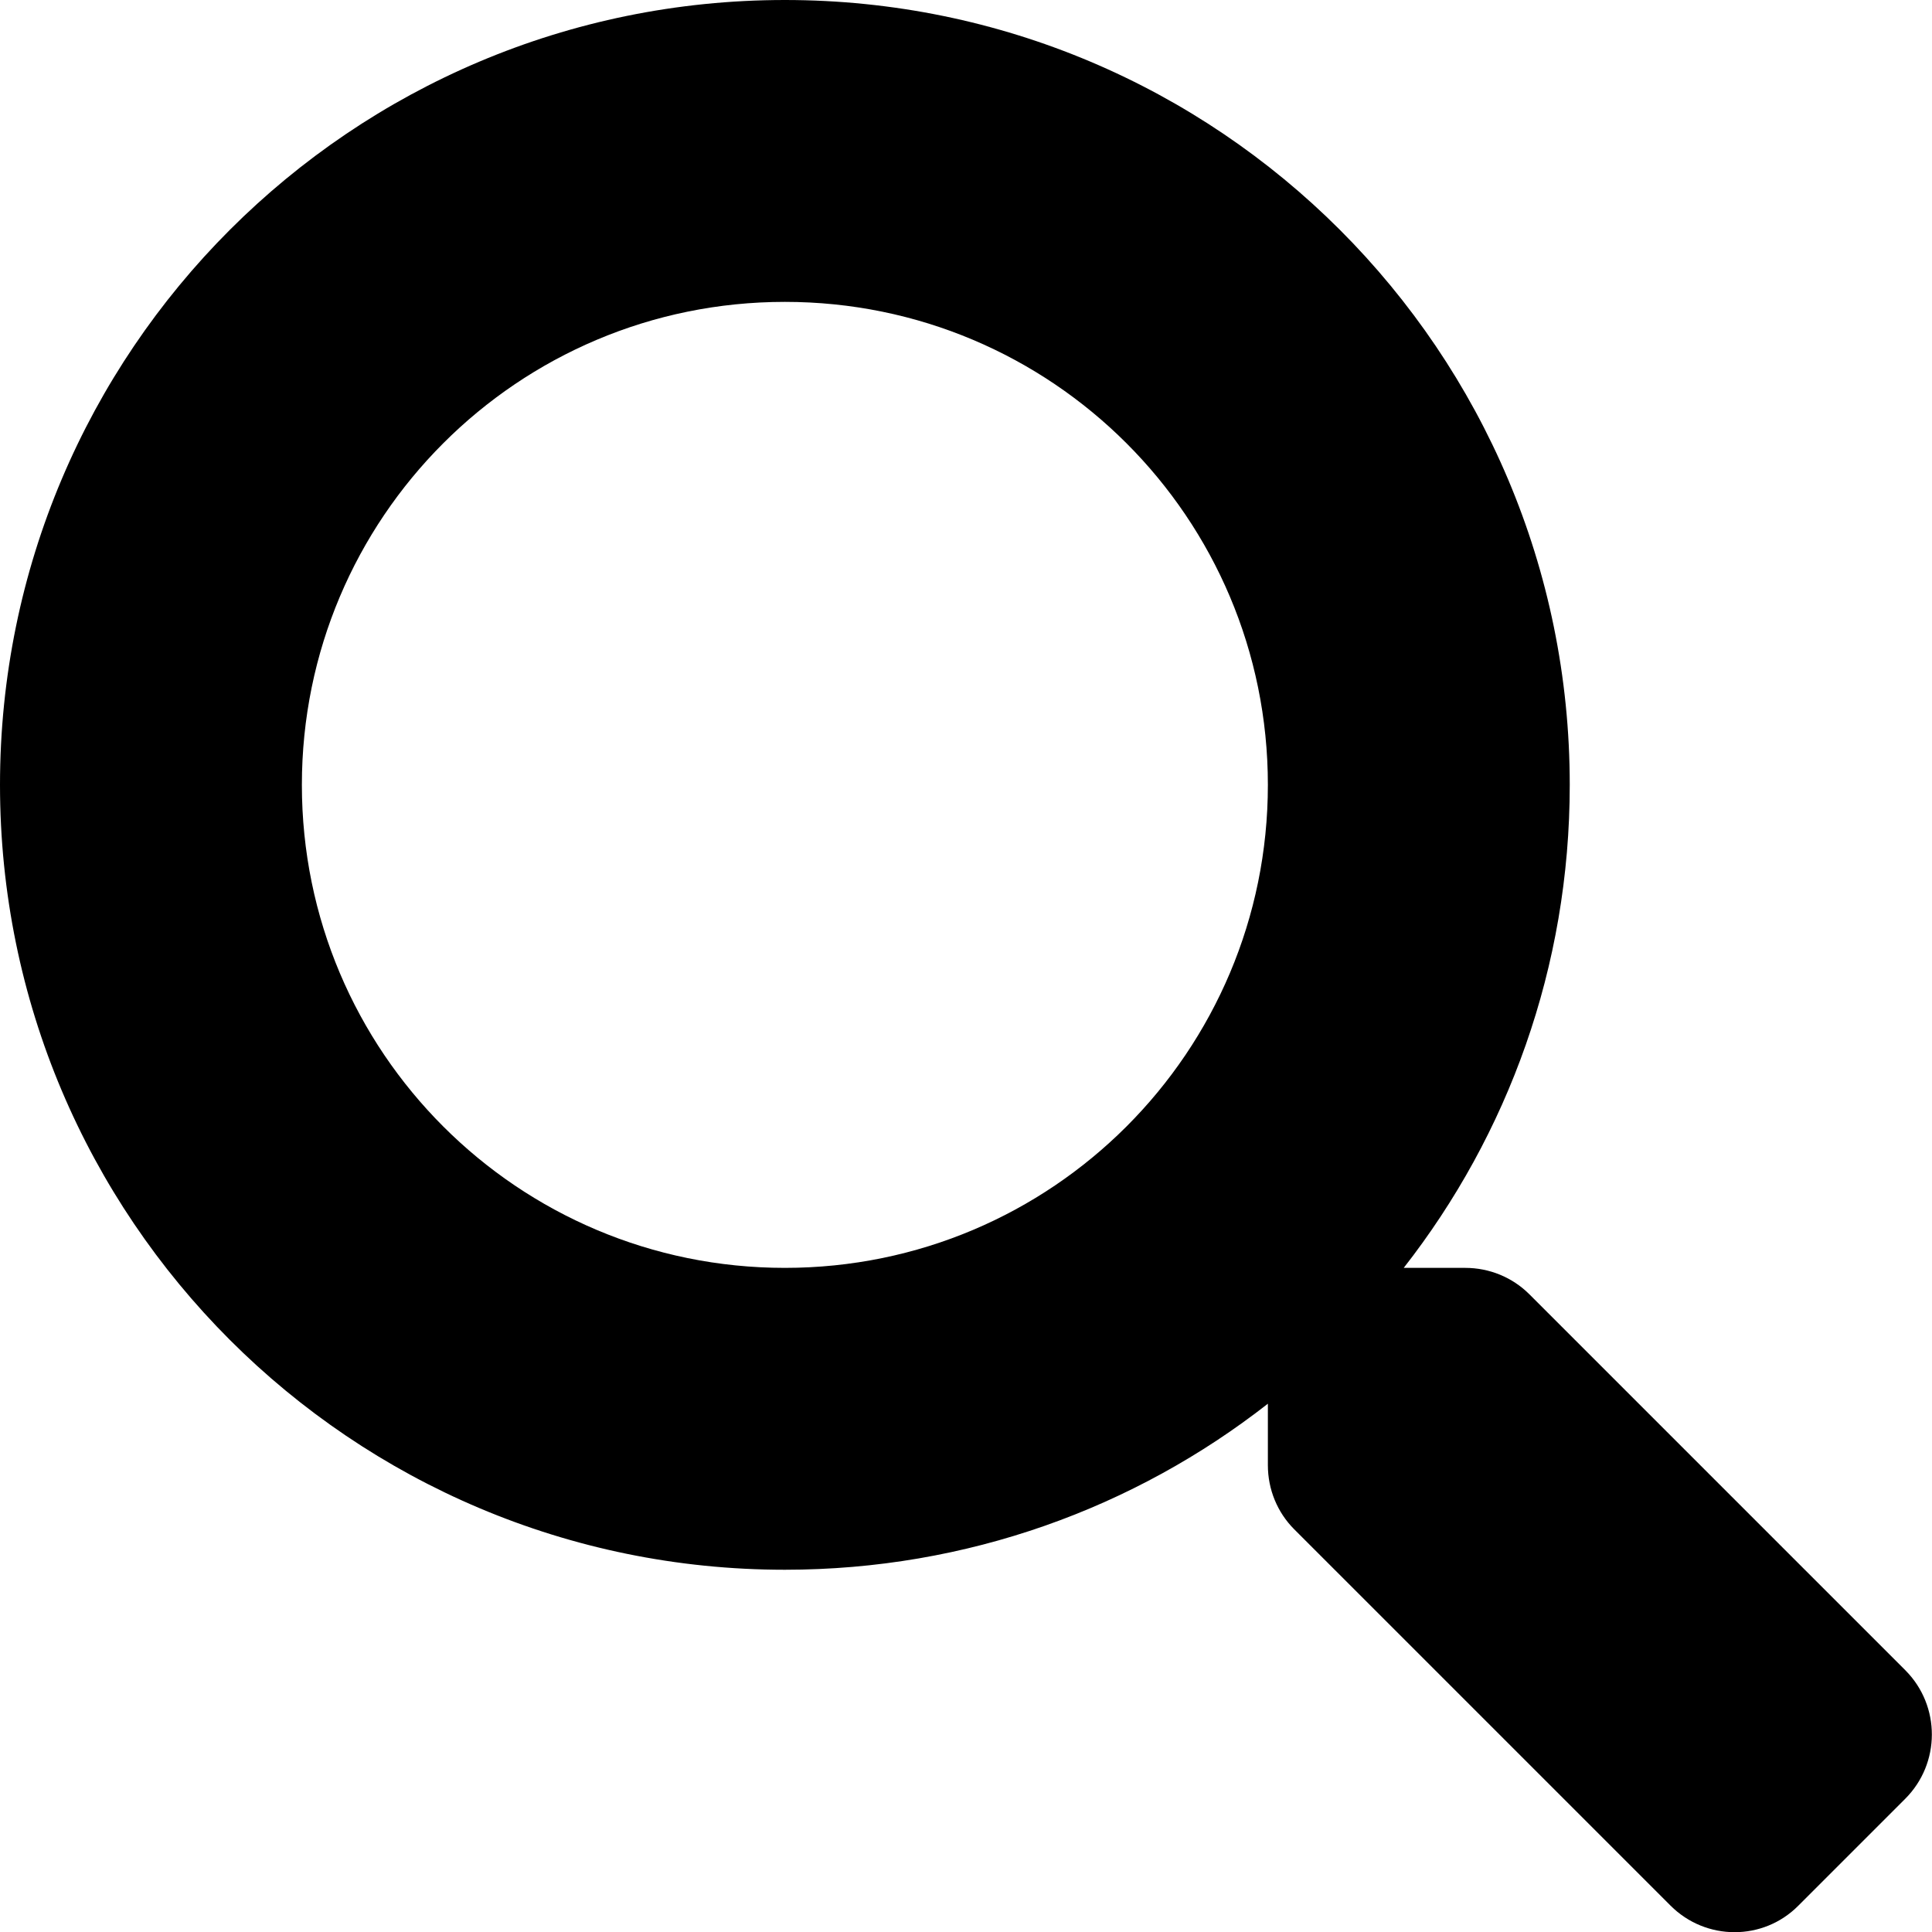
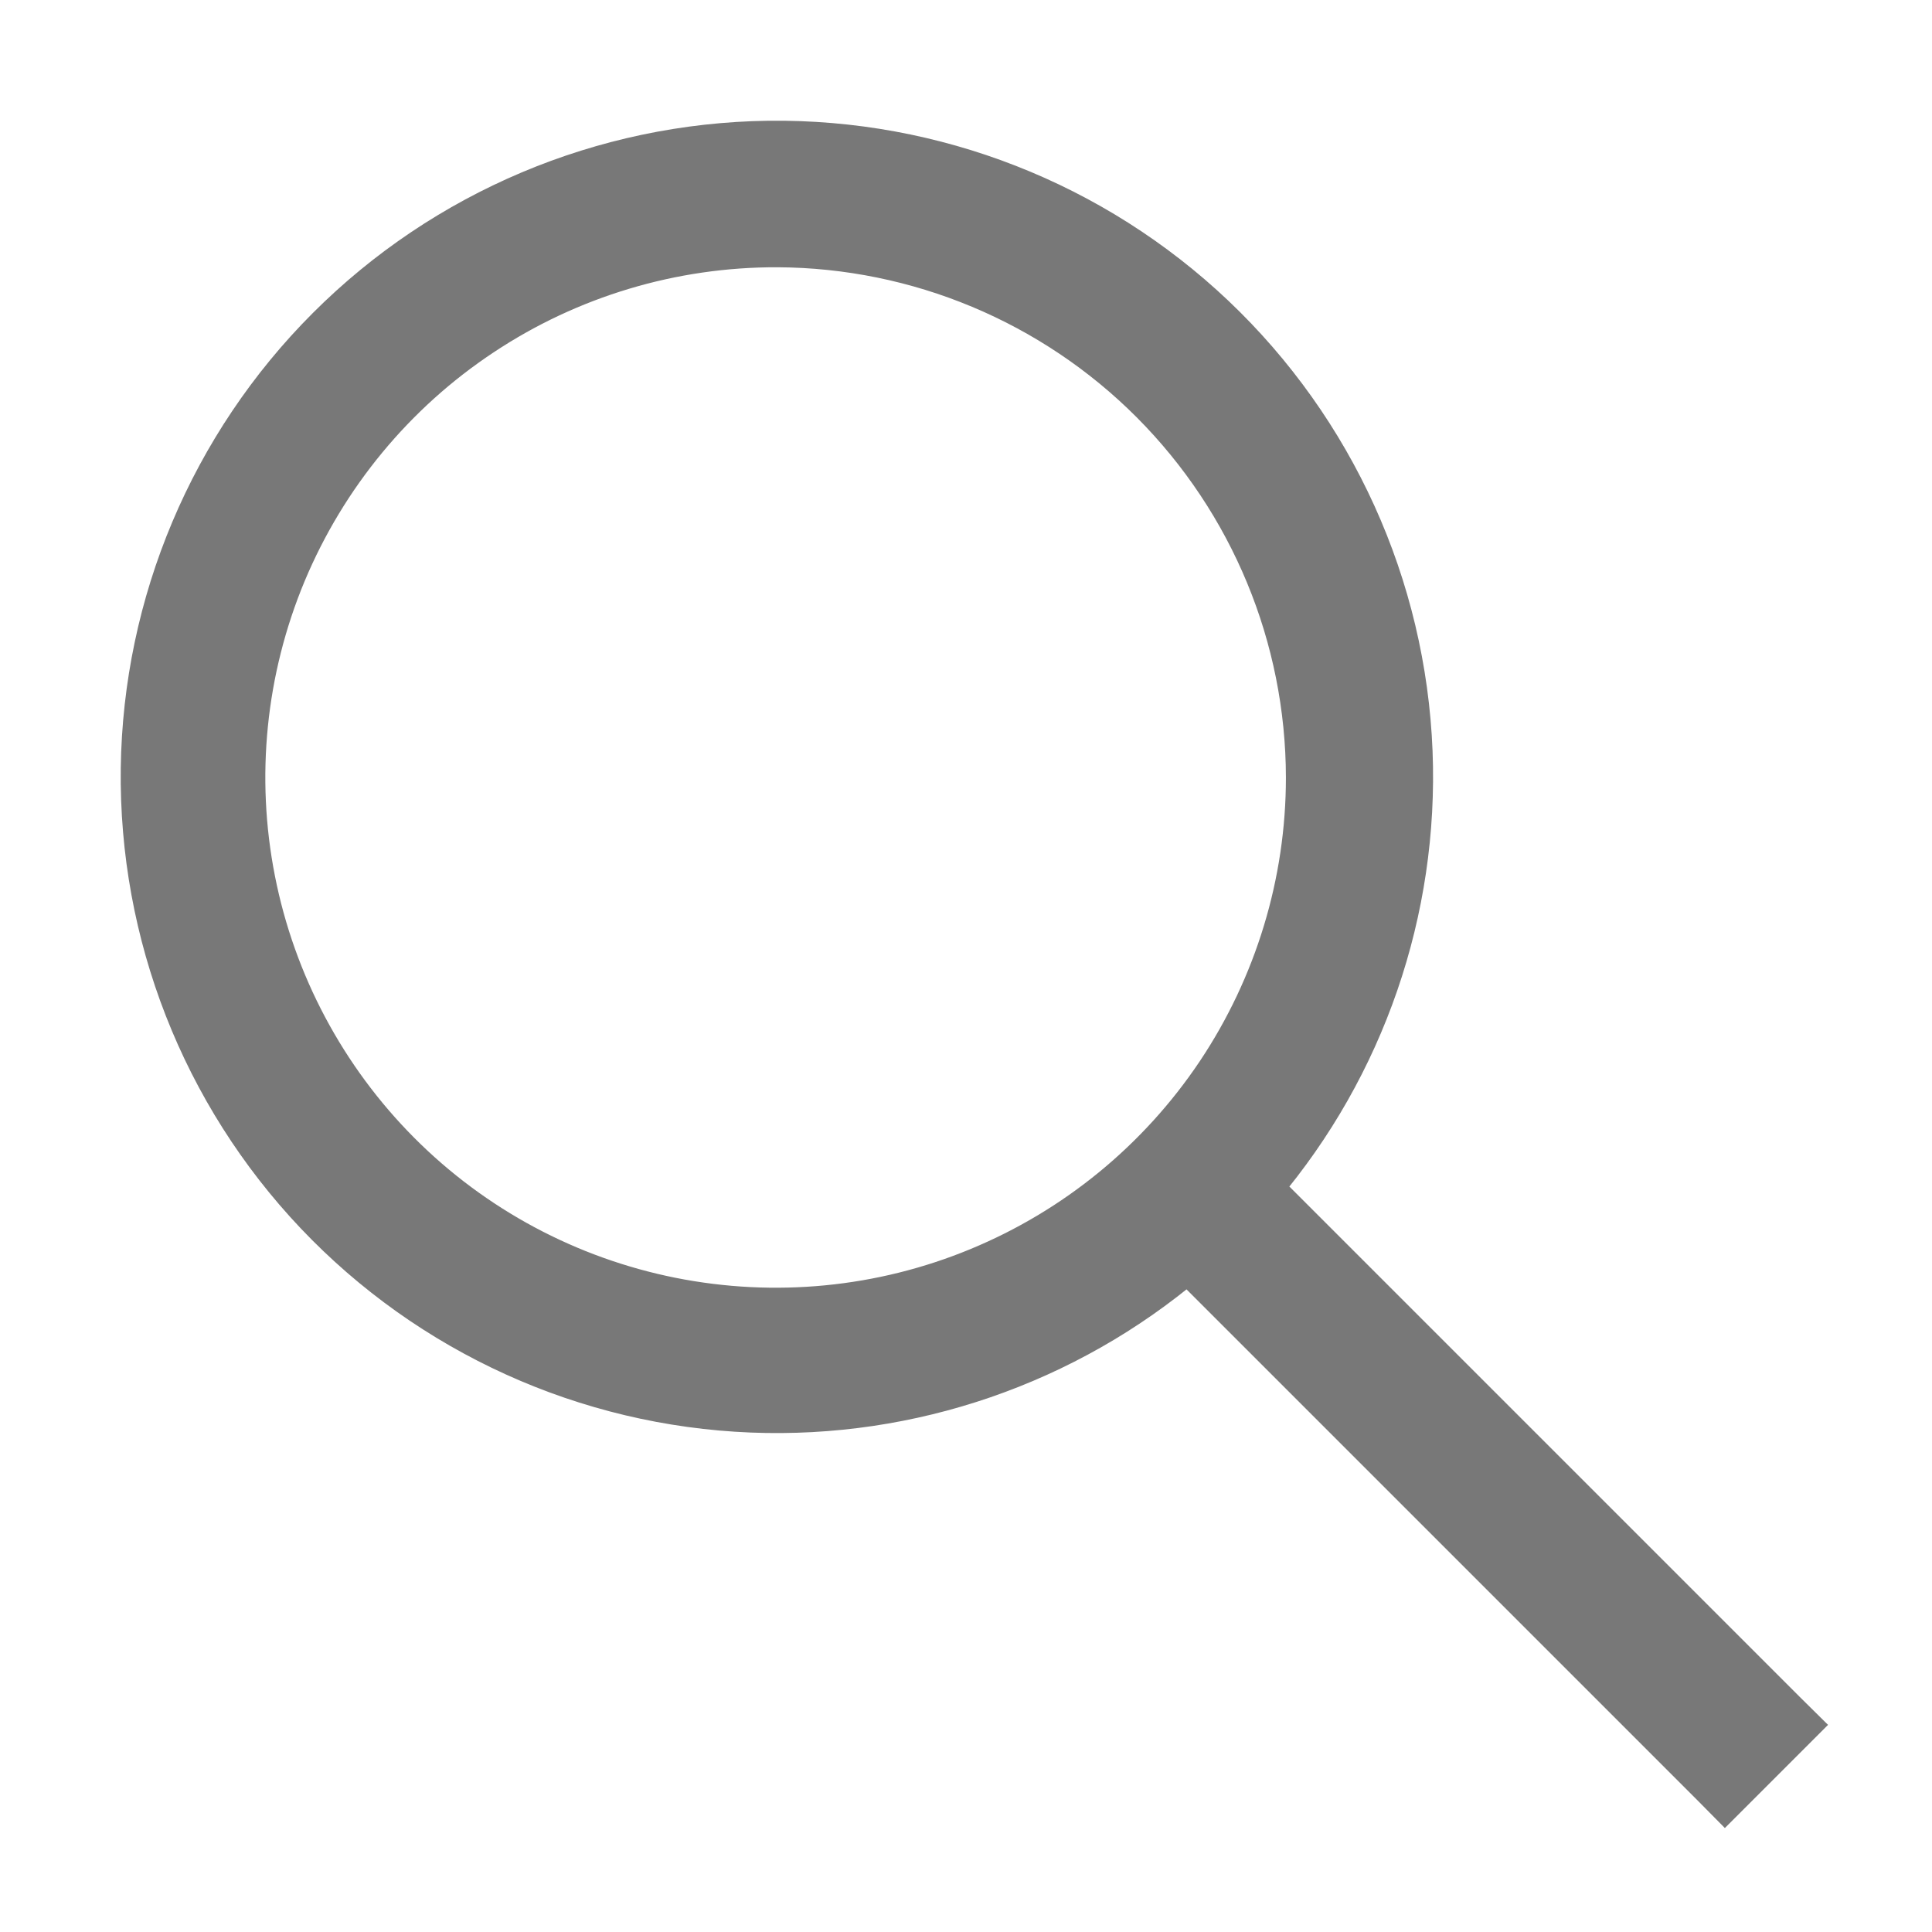
- <svg xmlns="http://www.w3.org/2000/svg" aria-hidden="true" focusable="false" data-prefix="fas" data-icon="search" class="svg-inline--fa fa-search fa-w-16" role="img" viewBox="0 0 512 512">
-   <path fill="currentColor" d="M505 442.7L405.3 343c-4.5-4.5-10.6-7-17-7H372c27.6-35.3 44-79.7 44-128C416 93.1 322.9 0 208 0S0 93.1 0 208s93.1 208 208 208c48.3 0 92.7-16.4 128-44v16.3c0 6.4 2.5 12.5 7 17l99.7 99.7c9.4 9.4 24.6 9.4 33.9 0l28.3-28.3c9.4-9.4 9.4-24.6.1-34zM208 336c-70.7 0-128-57.2-128-128 0-70.7 57.2-128 128-128 70.7 0 128 57.2 128 128 0 70.7-57.2 128-128 128z" />
+ <svg xmlns="http://www.w3.org/2000/svg" width="12" height="12" viewBox="0 0 12 12" fill="none">
+   <path d="M10.626 11.088L10.714 11.177L10.803 11.088L11.088 10.803L11.177 10.714L11.088 10.626L7.84 7.378C8.478 6.625 8.812 5.658 8.773 4.669C8.732 3.64 8.291 2.668 7.544 1.959C6.797 1.251 5.803 0.862 4.773 0.875C3.744 0.889 2.76 1.304 2.032 2.032C1.304 2.76 0.889 3.744 0.875 4.773C0.862 5.803 1.251 6.797 1.959 7.544C2.668 8.291 3.64 8.732 4.669 8.773C5.658 8.812 6.625 8.478 7.378 7.84L10.626 11.088ZM2.996 2.085C3.539 1.724 4.177 1.533 4.829 1.535C5.7 1.539 6.535 1.888 7.15 2.505C7.765 3.123 8.111 3.958 8.112 4.83C8.112 5.482 7.918 6.119 7.556 6.661C7.193 7.203 6.678 7.625 6.075 7.874C5.473 8.123 4.81 8.187 4.17 8.059C3.531 7.931 2.944 7.617 2.484 7.155C2.024 6.693 1.711 6.105 1.585 5.465C1.459 4.825 1.526 4.163 1.777 3.561C2.029 2.959 2.453 2.445 2.996 2.085Z" fill="#787878" stroke="#787878" stroke-width="0.25" />
</svg>
